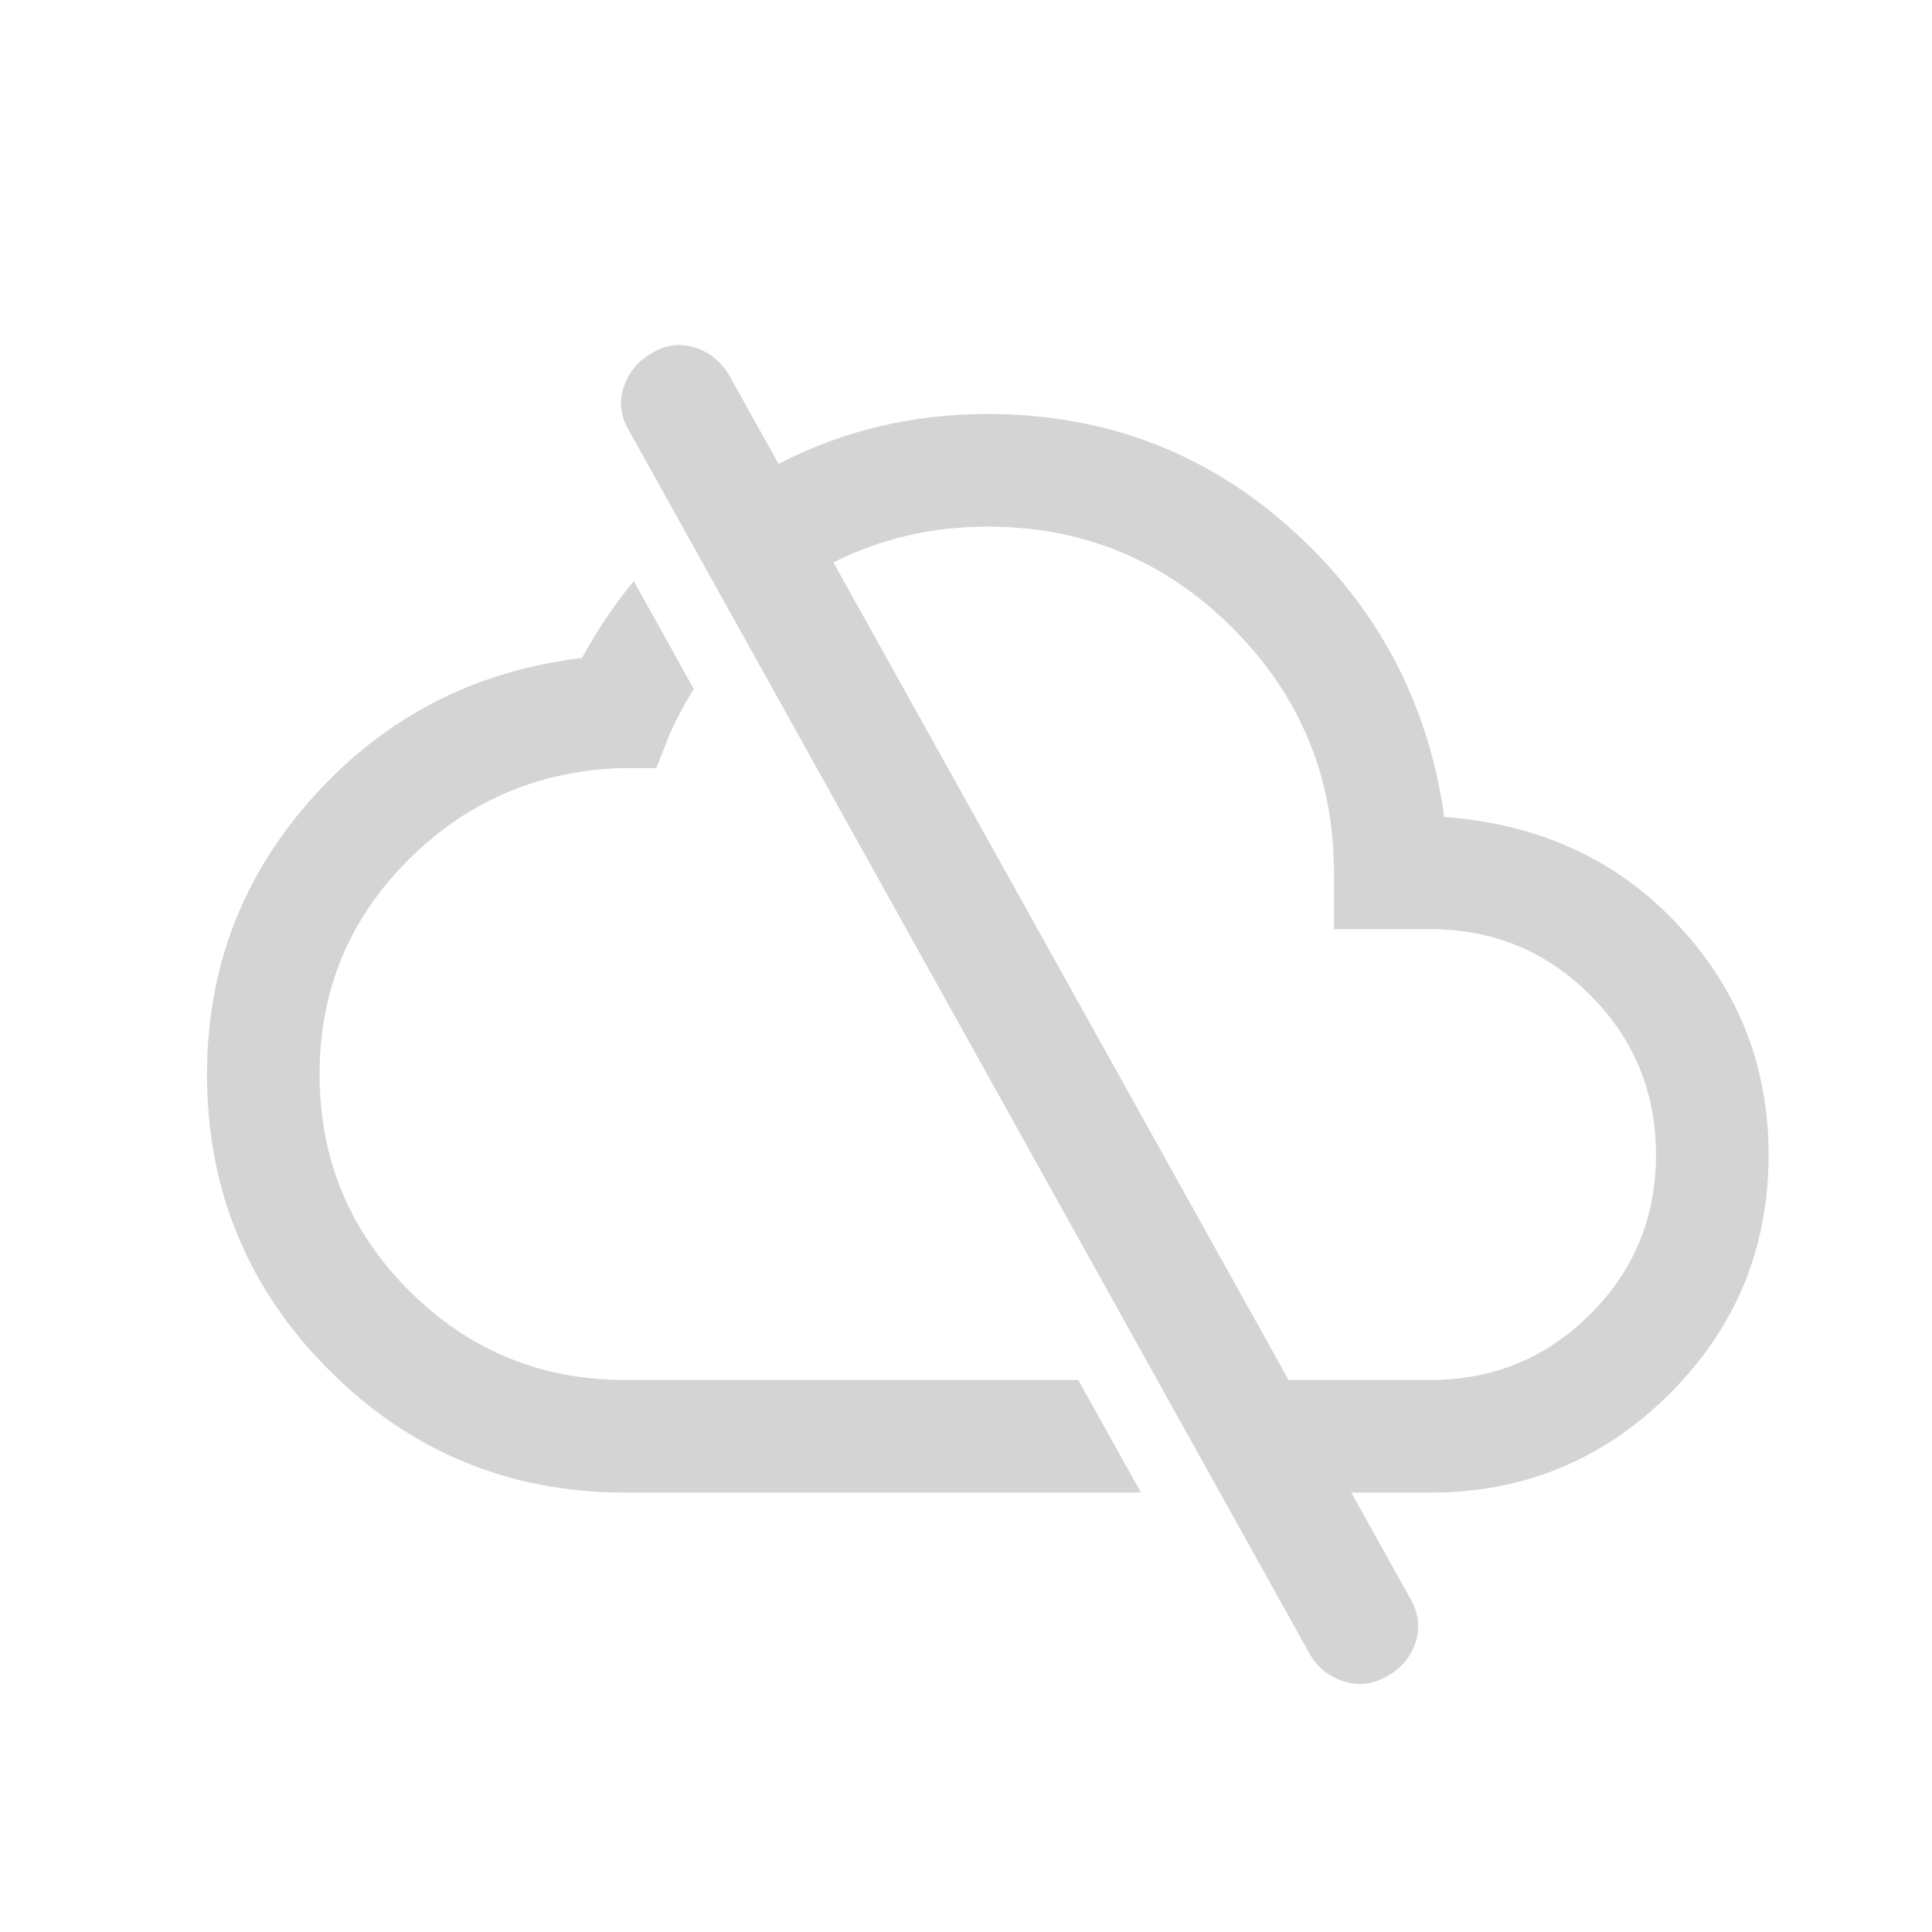
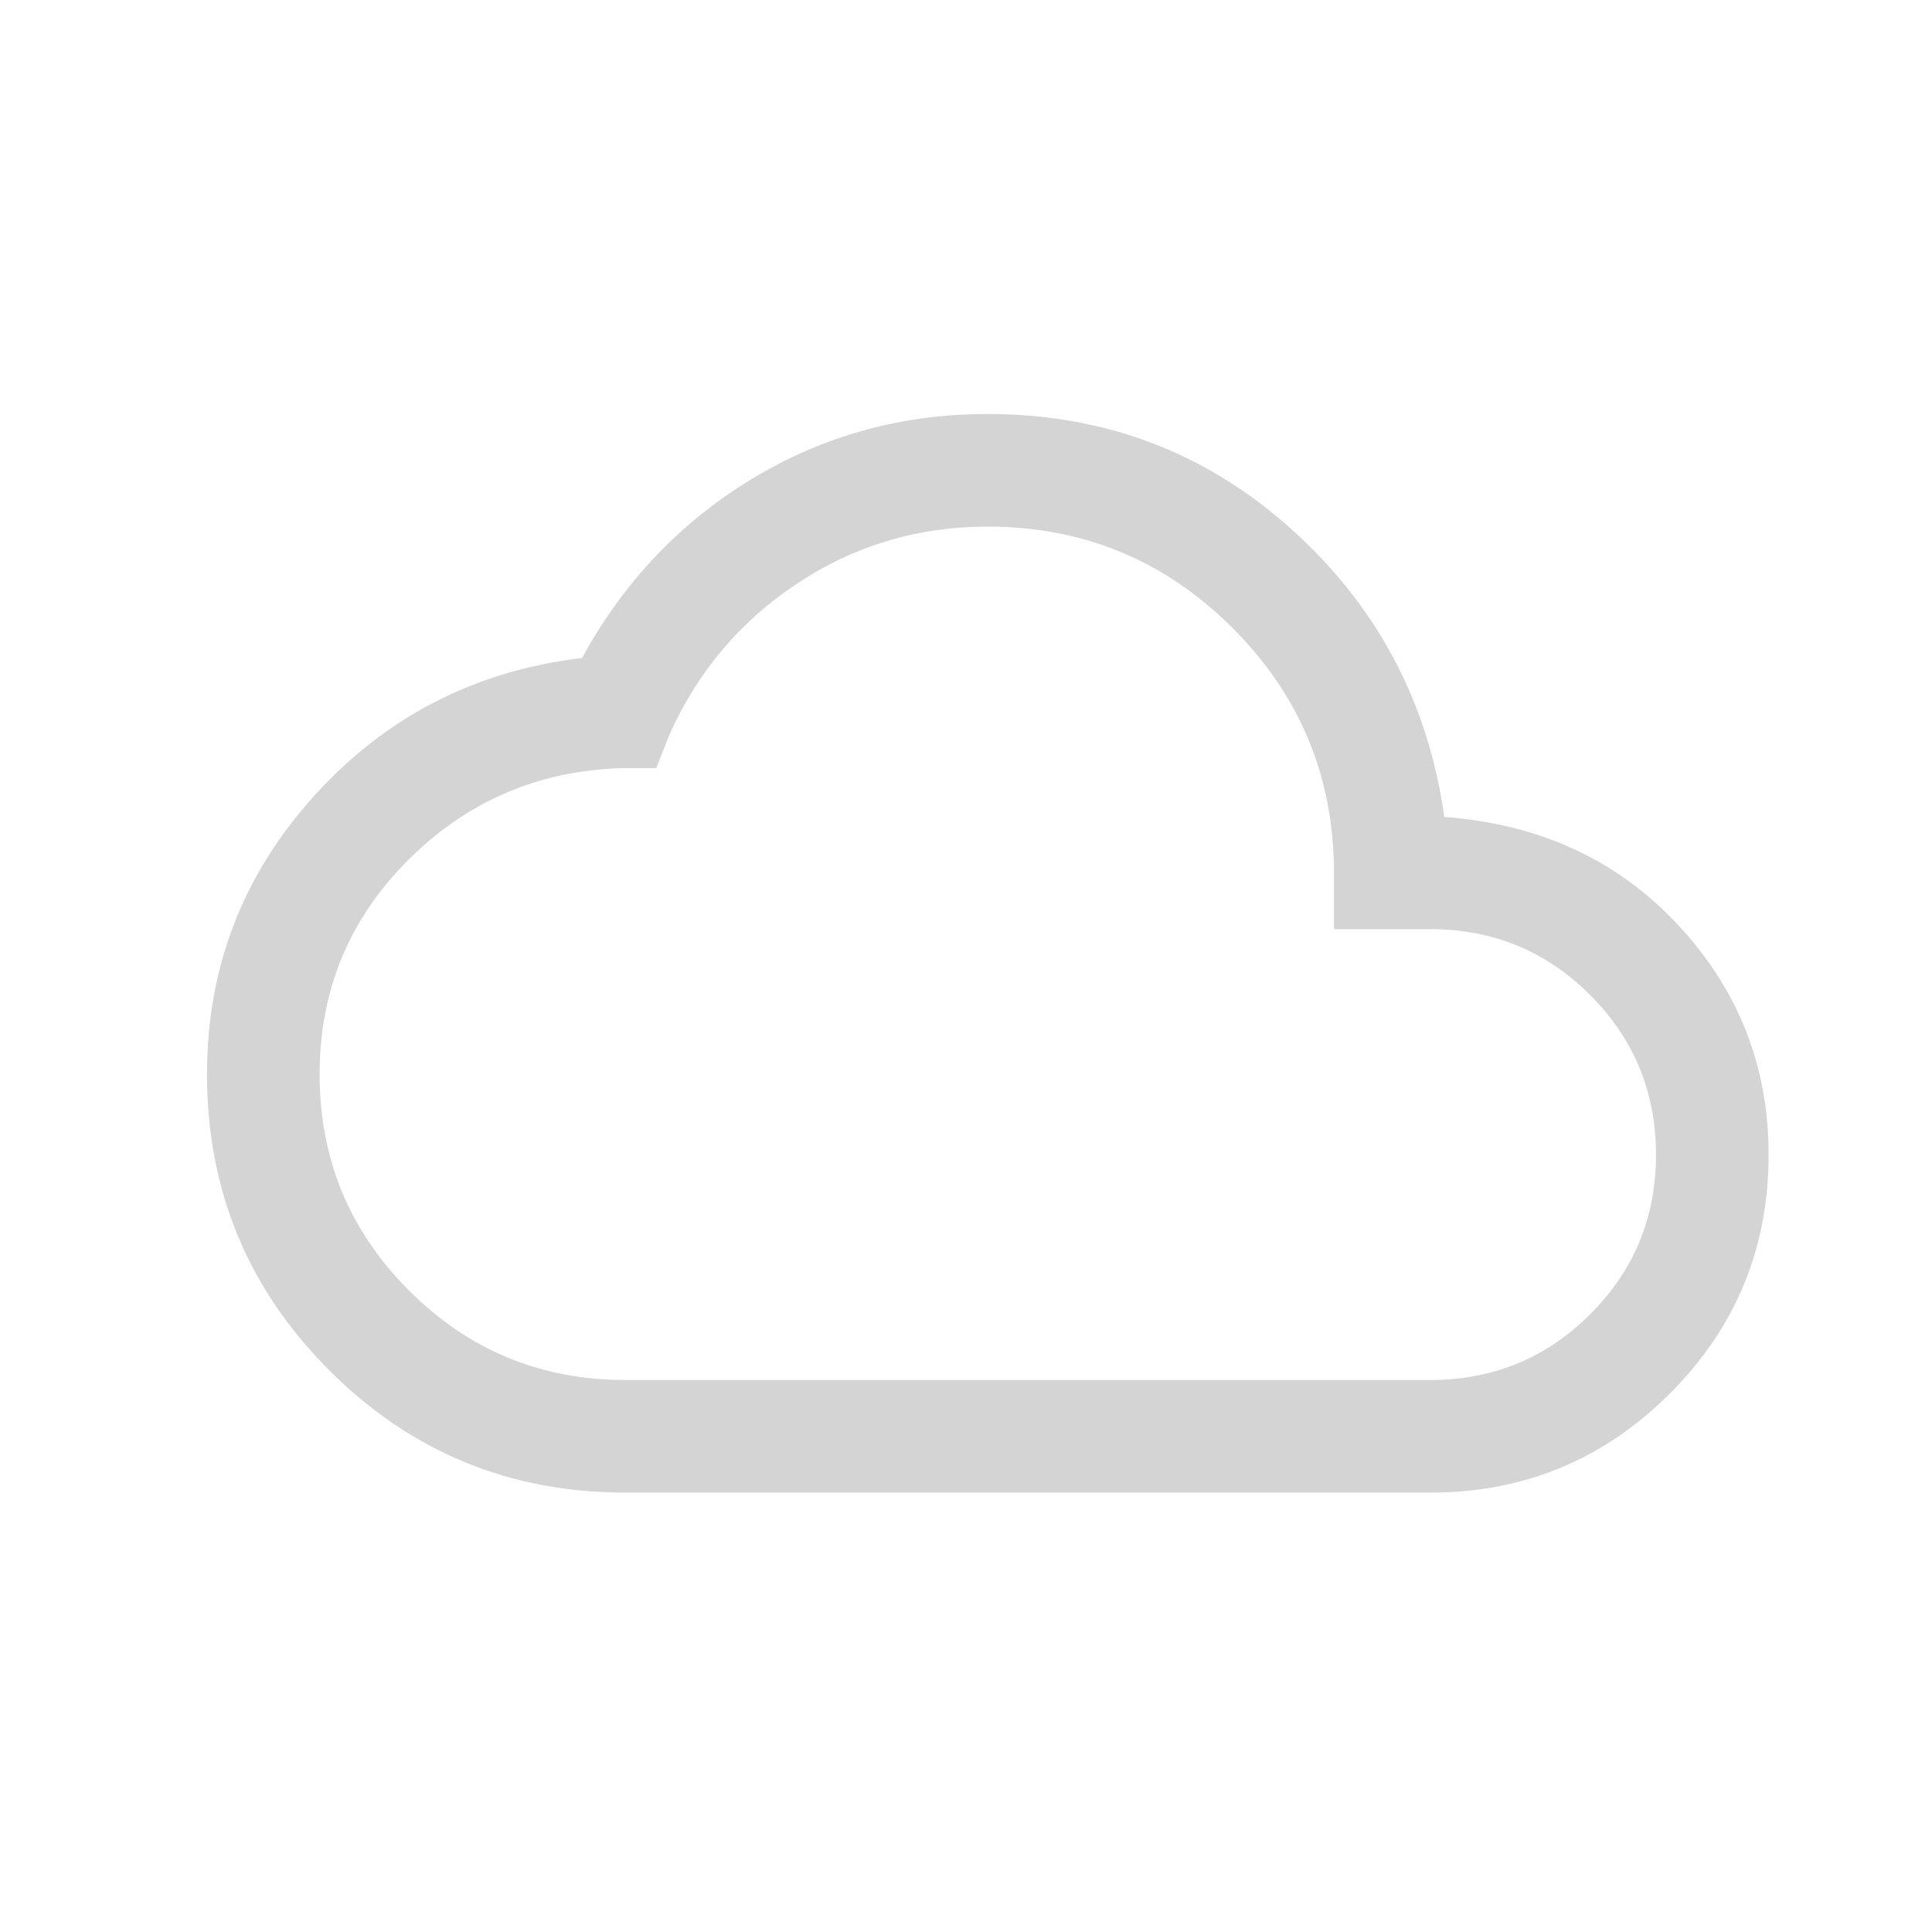
<svg xmlns="http://www.w3.org/2000/svg" width="28" height="28" viewBox="0 0 28 28" fill="none">
-   <path fill-rule="evenodd" clip-rule="evenodd" d="M9.91 7.667C9.91 7.667 9.91 7.667 9.91 7.667L10.726 9.135C10.726 9.135 10.726 9.135 10.726 9.135L9.91 7.667ZM9.185 8.421C8.905 8.761 8.655 9.133 8.435 9.536C6.885 9.721 5.591 10.387 4.555 11.532C3.518 12.678 3 14.023 3 15.569C3 17.248 3.591 18.678 4.772 19.86C5.954 21.041 7.384 21.632 9.063 21.632H16.536L15.627 20H9.063C7.837 20 6.792 19.568 5.928 18.704C5.064 17.84 4.632 16.795 4.632 15.569C4.632 14.357 5.058 13.324 5.909 12.471C6.761 11.617 7.792 11.171 9.005 11.132H9.511L9.7 10.65C9.805 10.416 9.923 10.195 10.055 9.985L9.185 8.421ZM16.772 20L17.68 21.632H17.68L16.772 20H16.772ZM18.675 20L19.584 21.632H20.73C22.084 21.632 23.24 21.155 24.197 20.2C25.154 19.245 25.632 18.09 25.632 16.736C25.632 15.453 25.194 14.342 24.317 13.402C23.441 12.463 22.312 11.942 20.932 11.84C20.697 10.175 19.959 8.786 18.719 7.672C17.479 6.557 16.01 6 14.313 6C13.223 6 12.213 6.241 11.283 6.724L12.078 8.151C12.766 7.805 13.511 7.632 14.313 7.632C15.7 7.632 16.884 8.122 17.864 9.102C18.843 10.082 19.333 11.265 19.333 12.652V13.466H20.73C21.637 13.466 22.409 13.784 23.045 14.42C23.682 15.057 24 15.829 24 16.736C24 17.643 23.682 18.414 23.045 19.048C22.409 19.683 21.637 20 20.73 20H18.675Z" fill="#D4D4D4" />
-   <path d="M19.457 24.362C19.674 24.435 19.884 24.415 20.085 24.303C20.296 24.191 20.438 24.028 20.511 23.814C20.584 23.6 20.564 23.392 20.452 23.191L10.59 5.478C10.477 5.267 10.314 5.123 10.101 5.047C9.887 4.97 9.679 4.988 9.478 5.1C9.267 5.212 9.123 5.375 9.047 5.589C8.97 5.803 8.988 6.011 9.1 6.212L18.962 23.936C19.074 24.147 19.239 24.289 19.457 24.362Z" fill="#D4D4D4" />
+   <path d="M9.063 21.632C7.384 21.632 5.954 21.041 4.772 19.86C3.591 18.678 3 17.248 3 15.569C3 14.023 3.518 12.678 4.555 11.532C5.591 10.387 6.885 9.721 8.435 9.536C9.035 8.439 9.853 7.575 10.89 6.945C11.927 6.315 13.068 6 14.313 6C16.01 6 17.479 6.557 18.719 7.672C19.959 8.786 20.697 10.175 20.932 11.84C22.312 11.942 23.441 12.463 24.317 13.402C25.194 14.342 25.632 15.453 25.632 16.736C25.632 18.09 25.154 19.245 24.197 20.2C23.24 21.155 22.084 21.632 20.73 21.632H9.063ZM9.063 20H20.73C21.637 20 22.409 19.683 23.045 19.048C23.682 18.414 24 17.643 24 16.736C24 15.829 23.682 15.057 23.045 14.42C22.409 13.784 21.637 13.466 20.73 13.466H19.333V12.652C19.333 11.265 18.843 10.082 17.864 9.102C16.884 8.122 15.7 7.632 14.313 7.632C13.304 7.632 12.386 7.906 11.559 8.453C10.731 9 10.112 9.732 9.7 10.65L9.511 11.132H9.005C7.792 11.171 6.761 11.617 5.909 12.471C5.058 13.324 4.632 14.357 4.632 15.569C4.632 16.795 5.064 17.84 5.928 18.704C6.792 19.568 7.837 20 9.063 20Z" fill="#D4D4D4" />
</svg>
